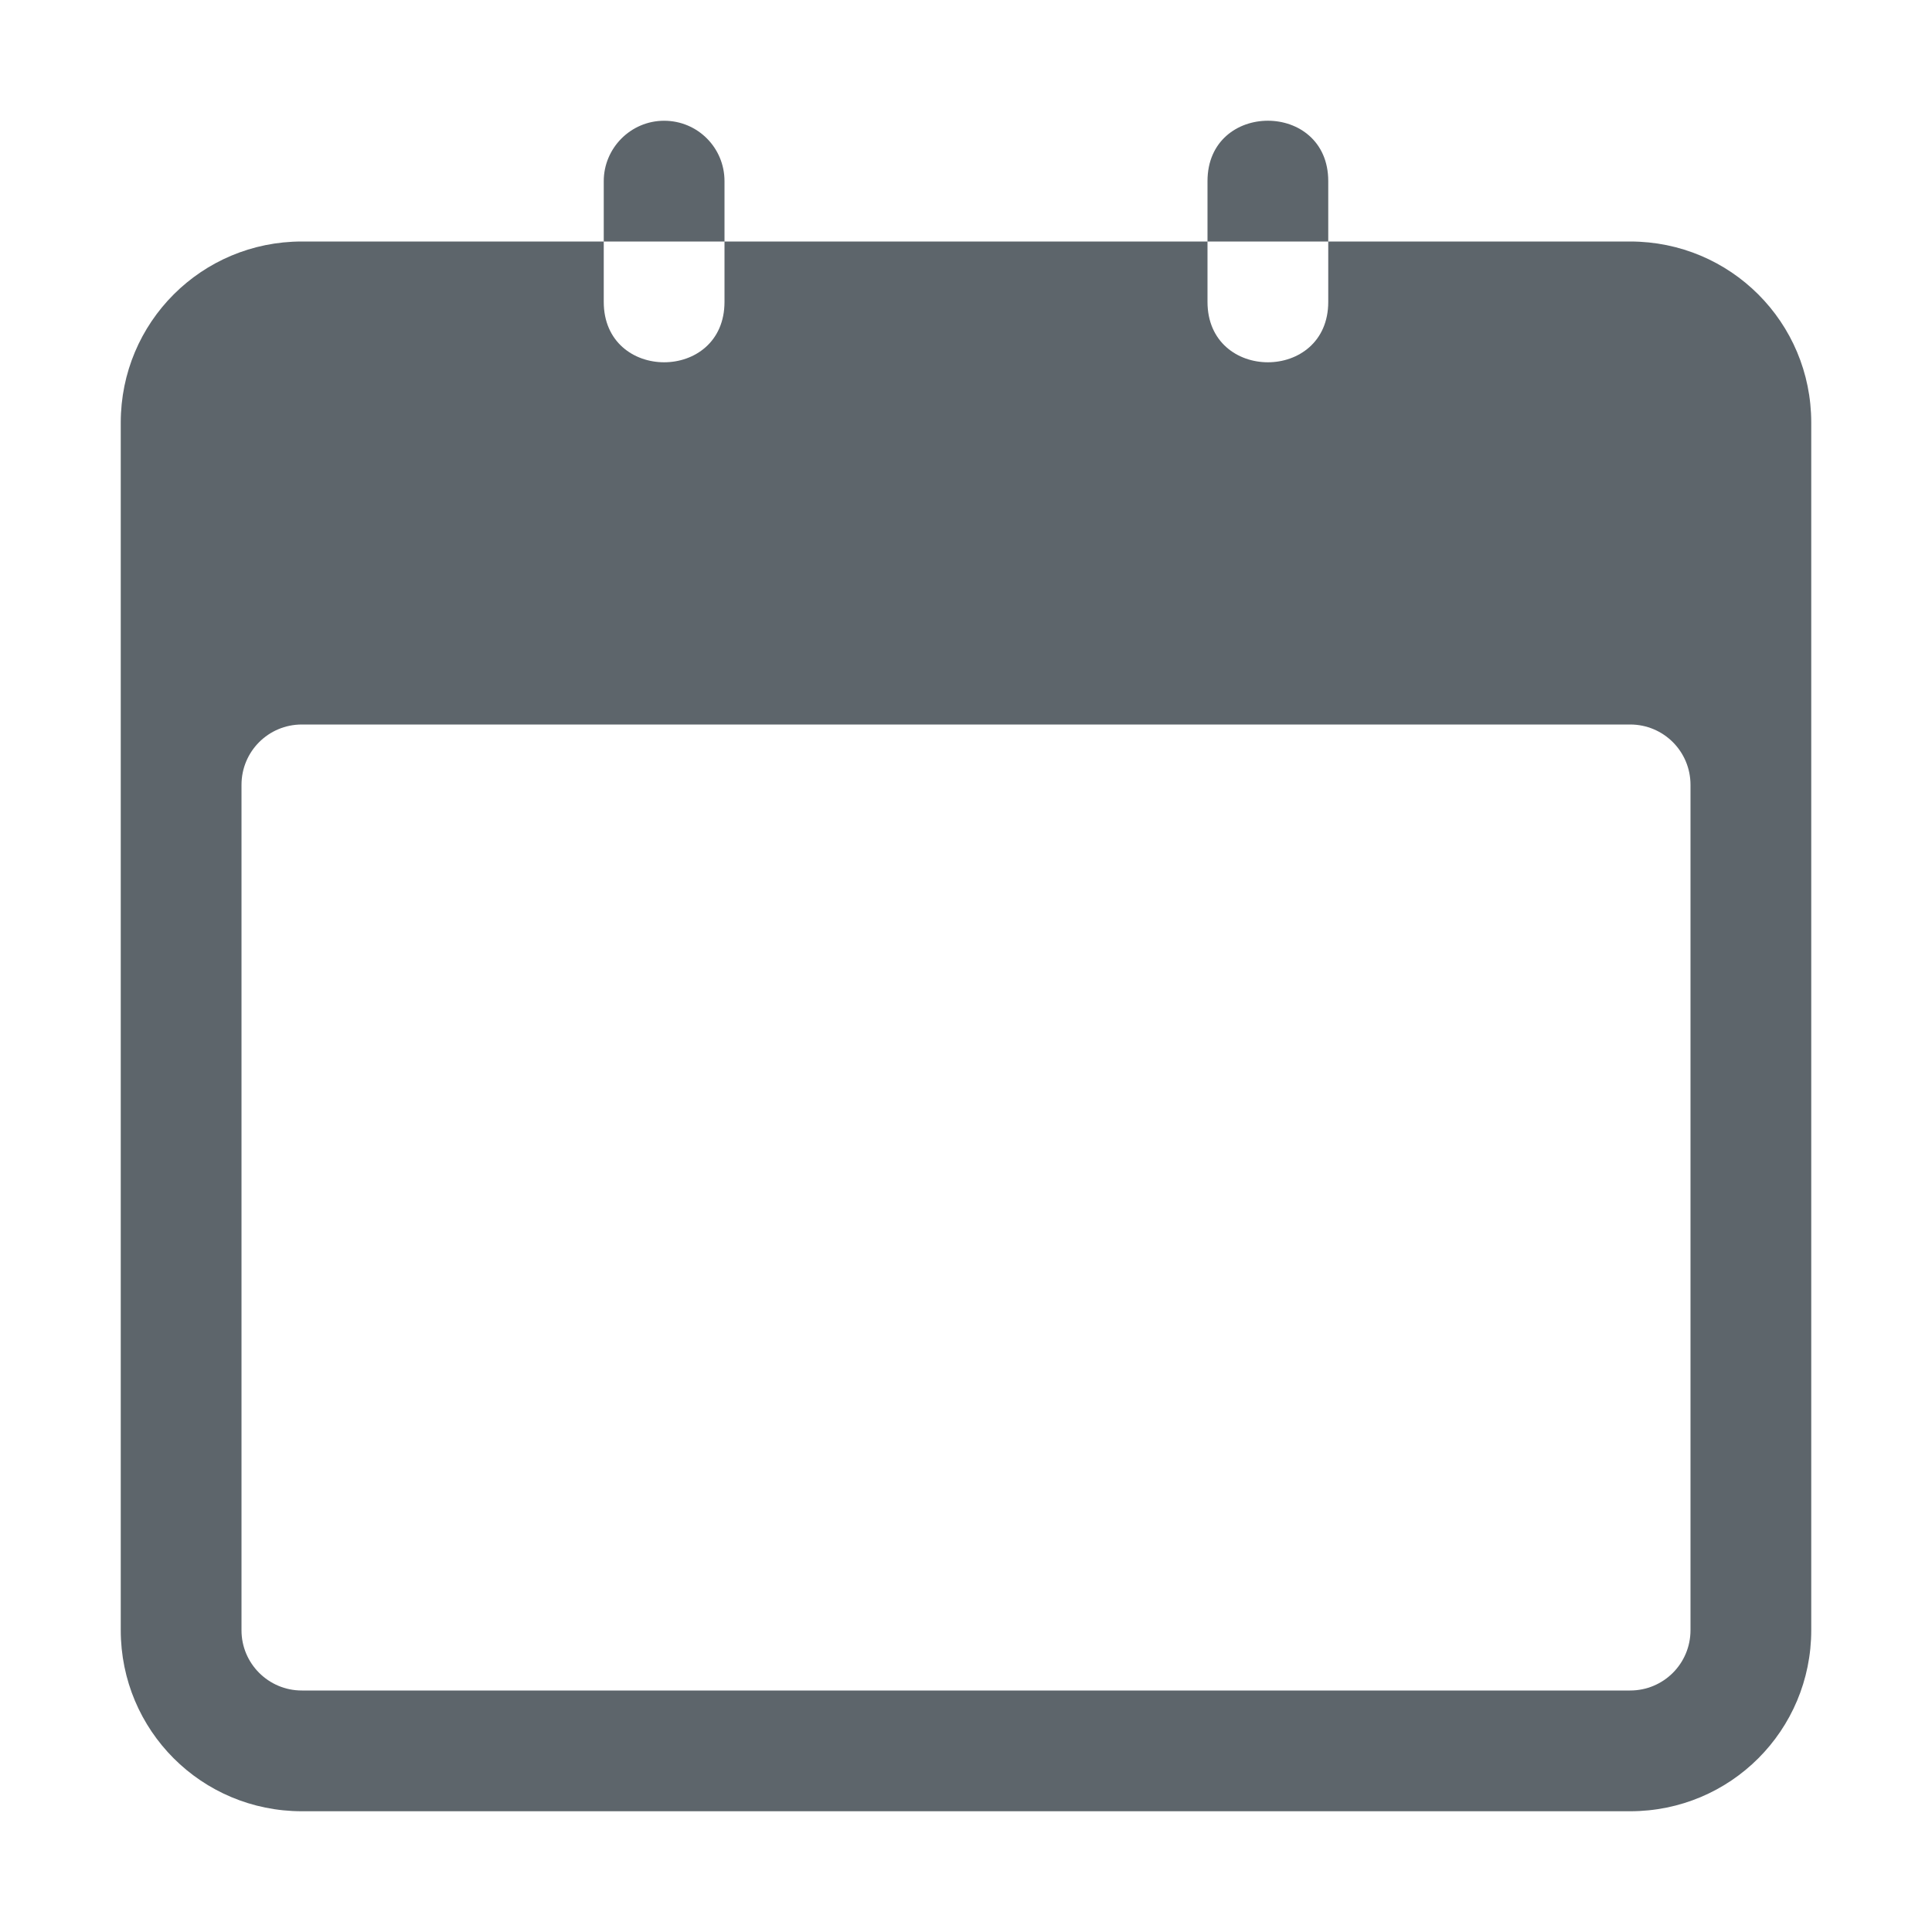
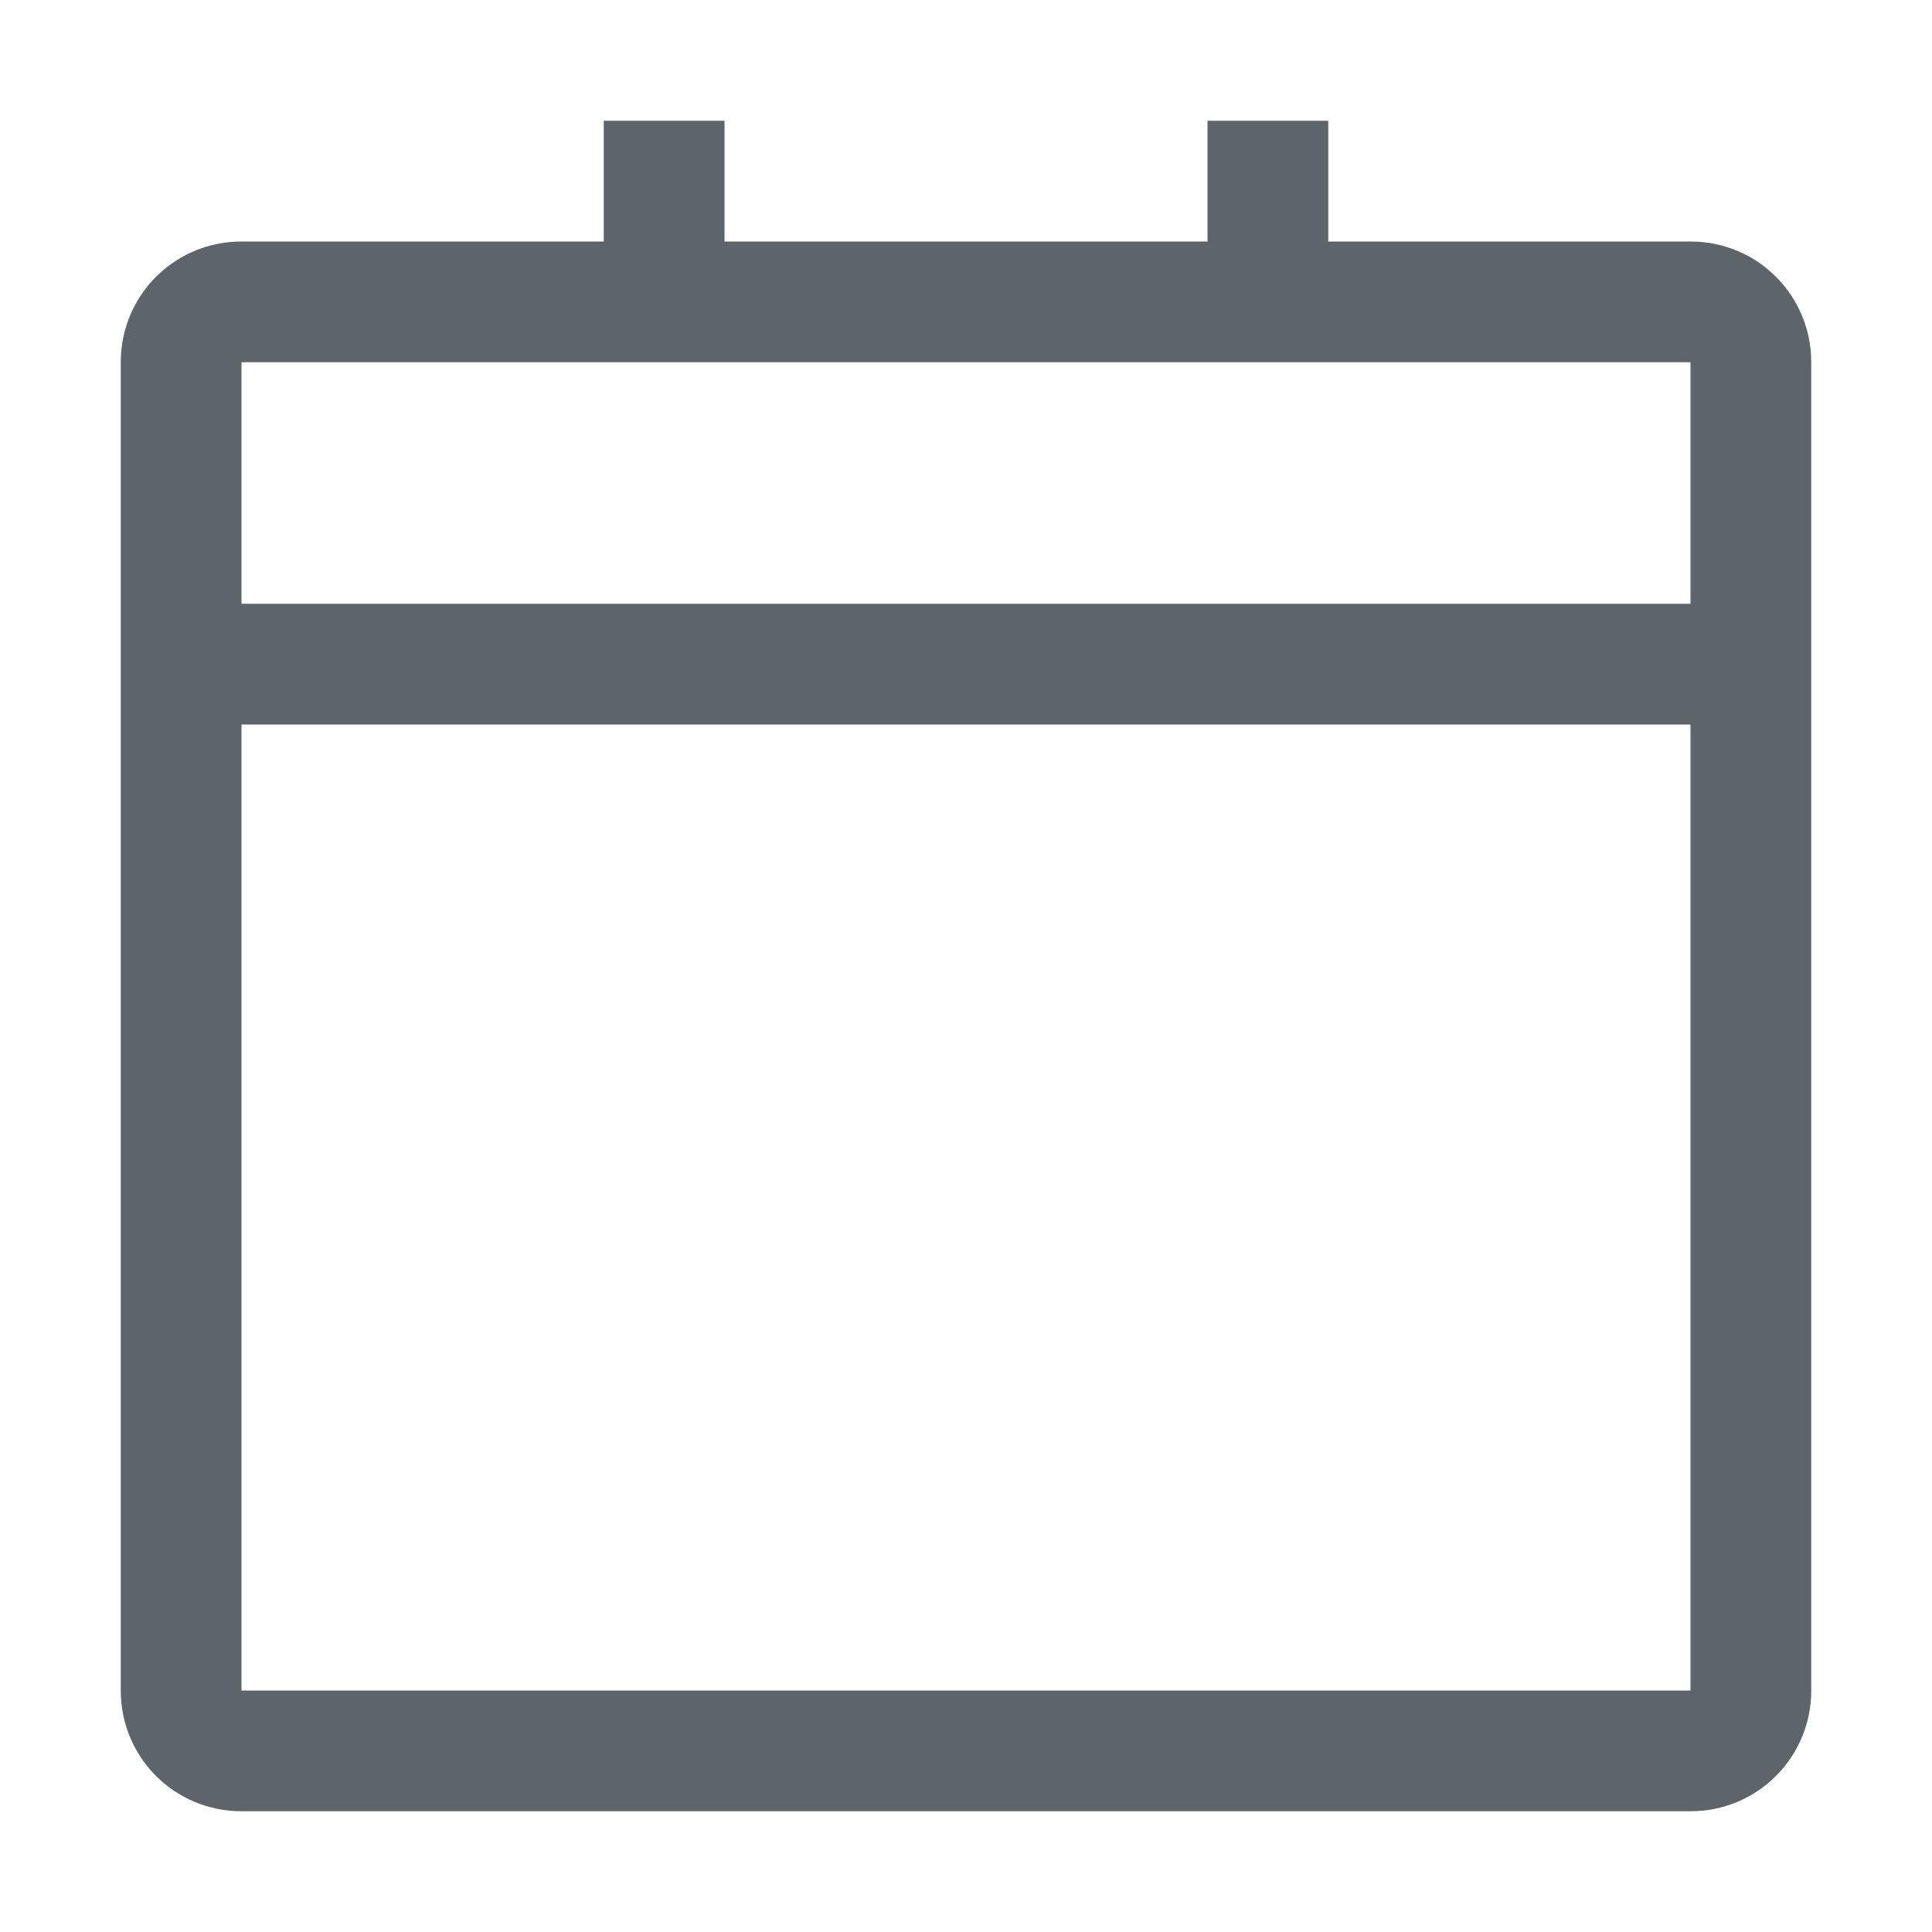
<svg xmlns="http://www.w3.org/2000/svg" width="16" height="16" version="1.1">
-   <path d="m5.5 1c-0.277 0-0.5 0.227-0.5 0.5v0.5h1v-0.5c0-0.277-0.223-0.5-0.5-0.5zm0.5 1v0.5c0 0.667-1 0.667-1 0v-0.5h-2.5c-0.831 0-1.5 0.669-1.5 1.5v10c0 0.831 0.669 1.5 1.5 1.5h11c0.831 0 1.5-0.669 1.5-1.5v-10c0-0.831-0.669-1.5-1.5-1.5h-2.5v0.5c0 0.667-1 0.667-1 0v-0.5zm4 0h1v-0.5c0-0.667-1-0.667-1 0zm-7.5 4h11c0.277 0 0.5 0.223 0.5 0.5v7c0 0.277-0.223 0.5-0.5 0.5h-11c-0.276 5.54e-4 -0.501-0.224-0.5-0.5v-7c0-0.277 0.223-0.5 0.5-0.5z" color="#5d656b" fill="#5d656b" overflow="visible" style="isolation:auto;mix-blend-mode:normal" />
+   <path d="m5 1v1h-3c-0.554 0-1 0.446-1 1v11c0 0.554 0.446 1 1 1h12c0.554 0 1-0.446 1-1v-11c0-0.554-0.446-1-1-1h-3v-1h-1v1h-4v-1h-1zm-3 2h8 1 3v2h-12v-2zm0 3h12v8h-12v-8z" fill="#5d656b" fill-rule="evenodd" stop-color="#000000" style="paint-order:stroke fill markers" />
</svg>
